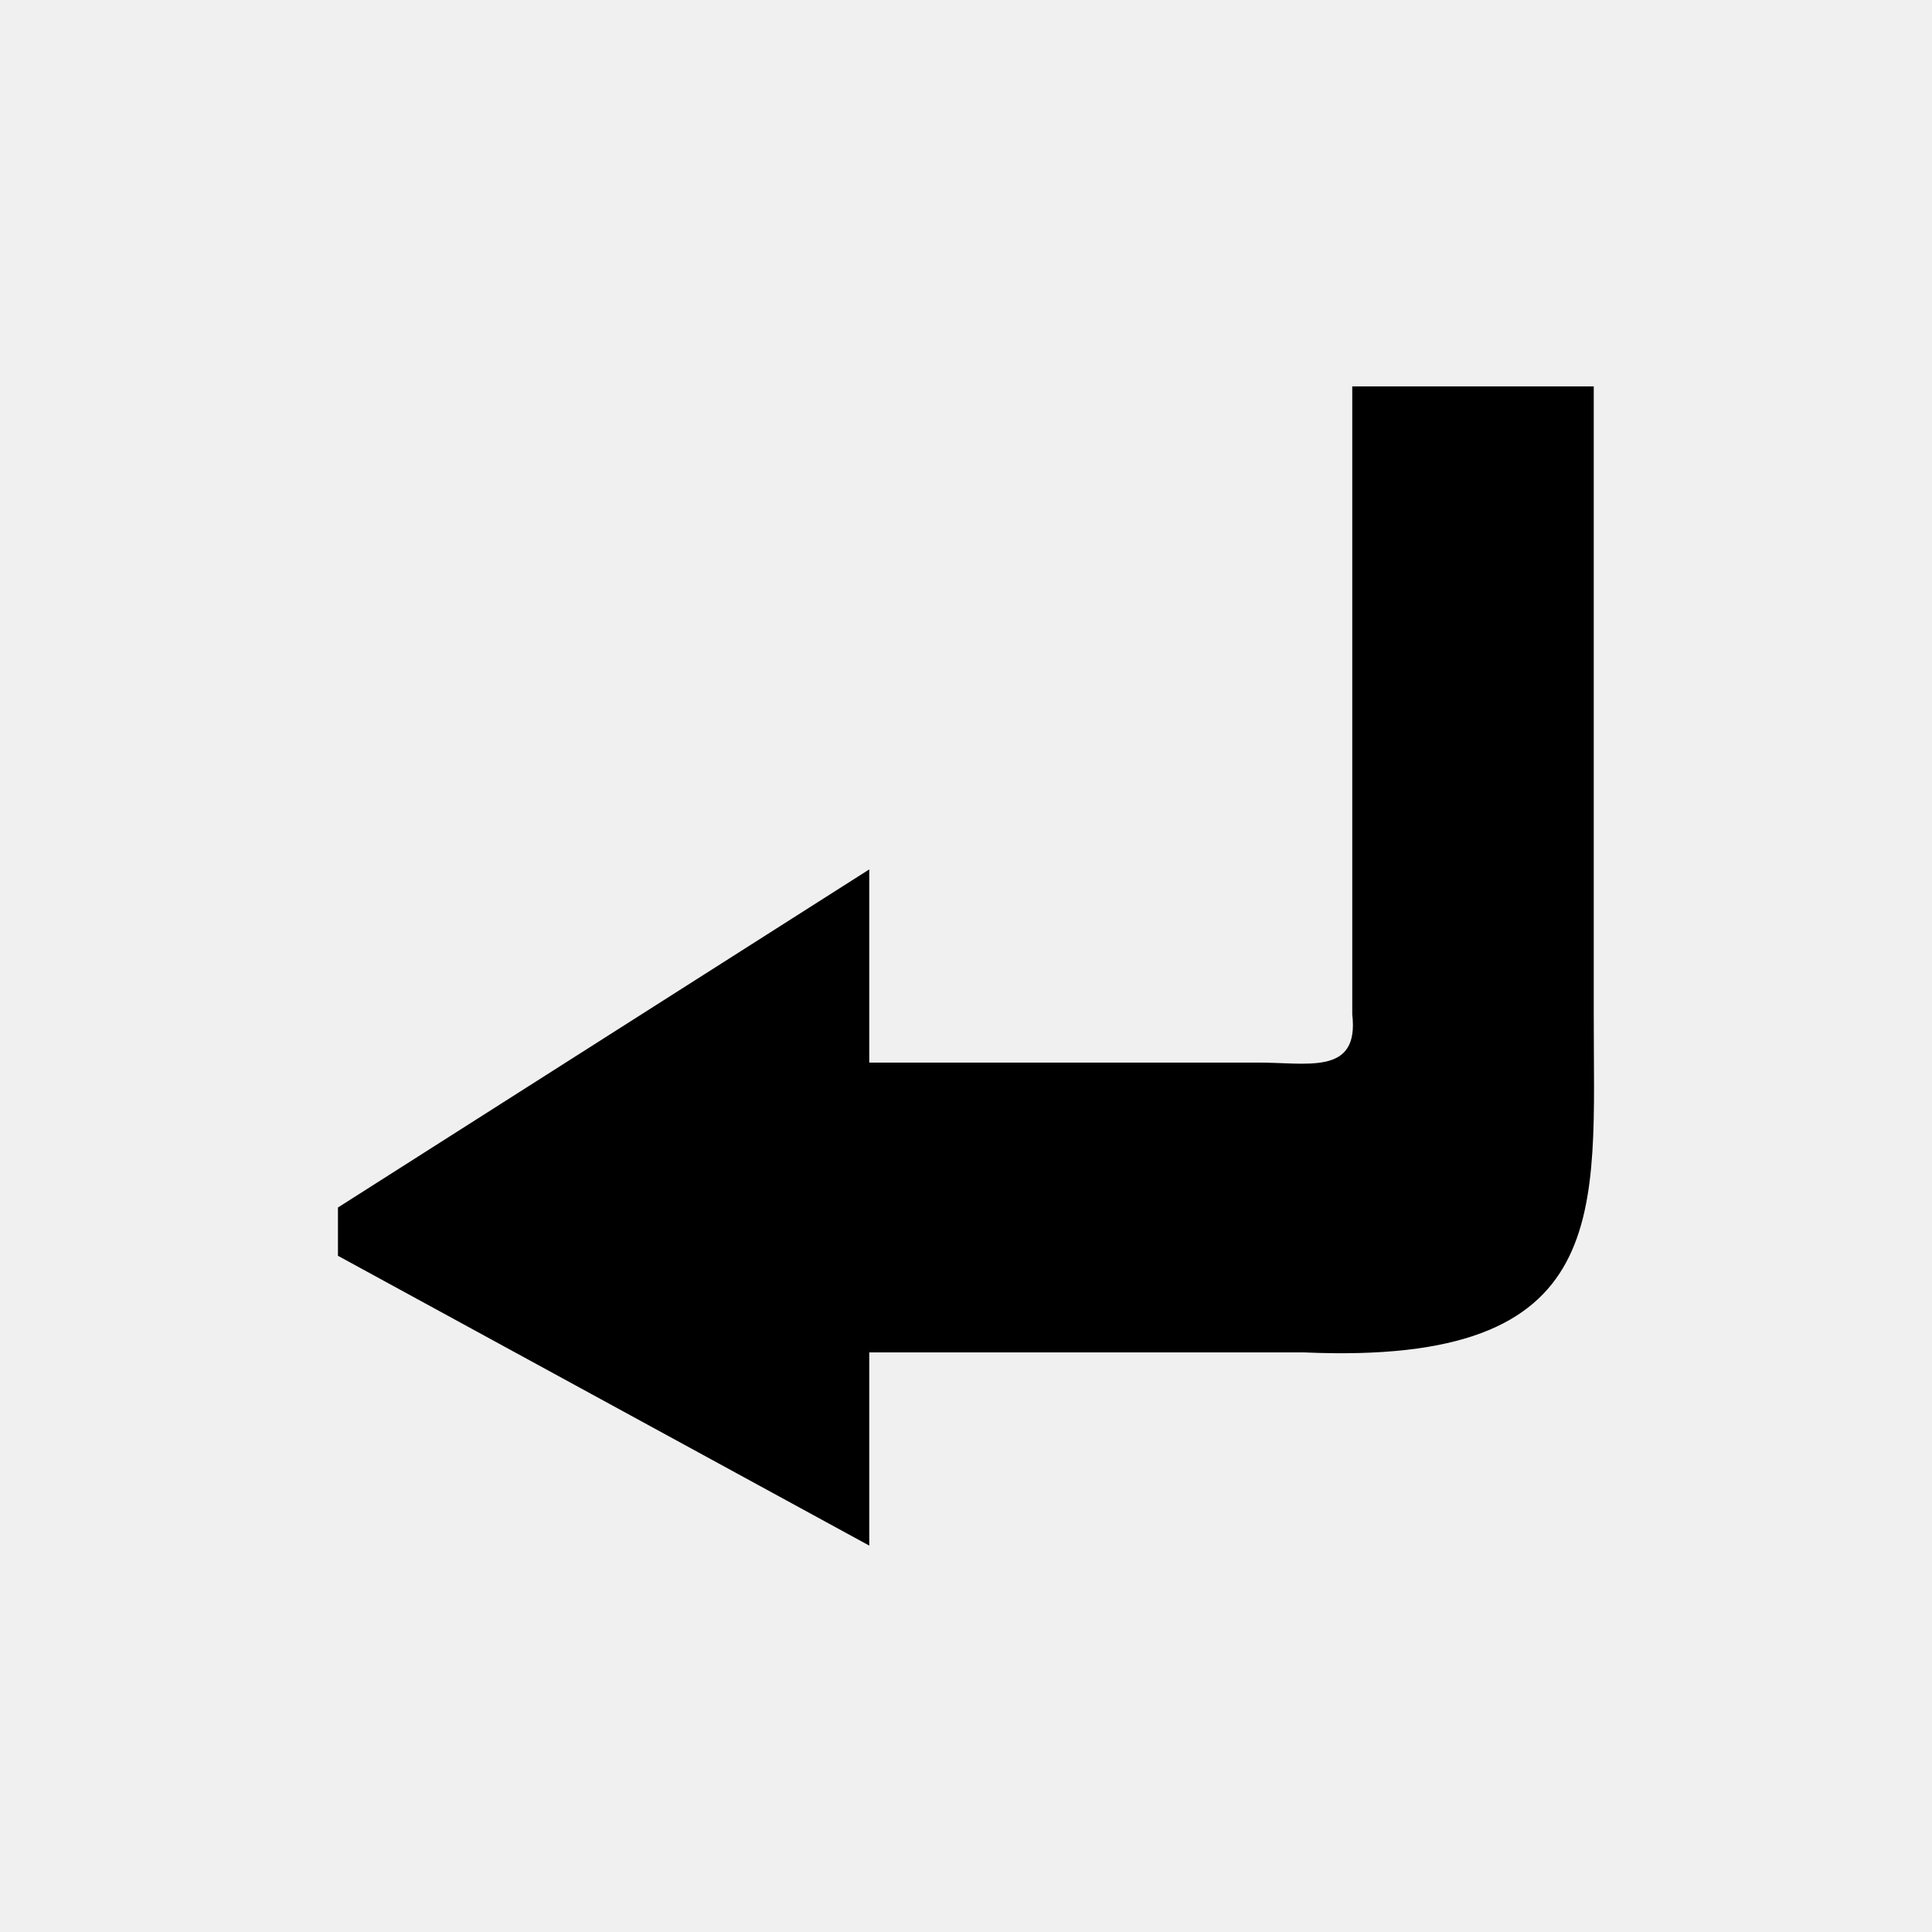
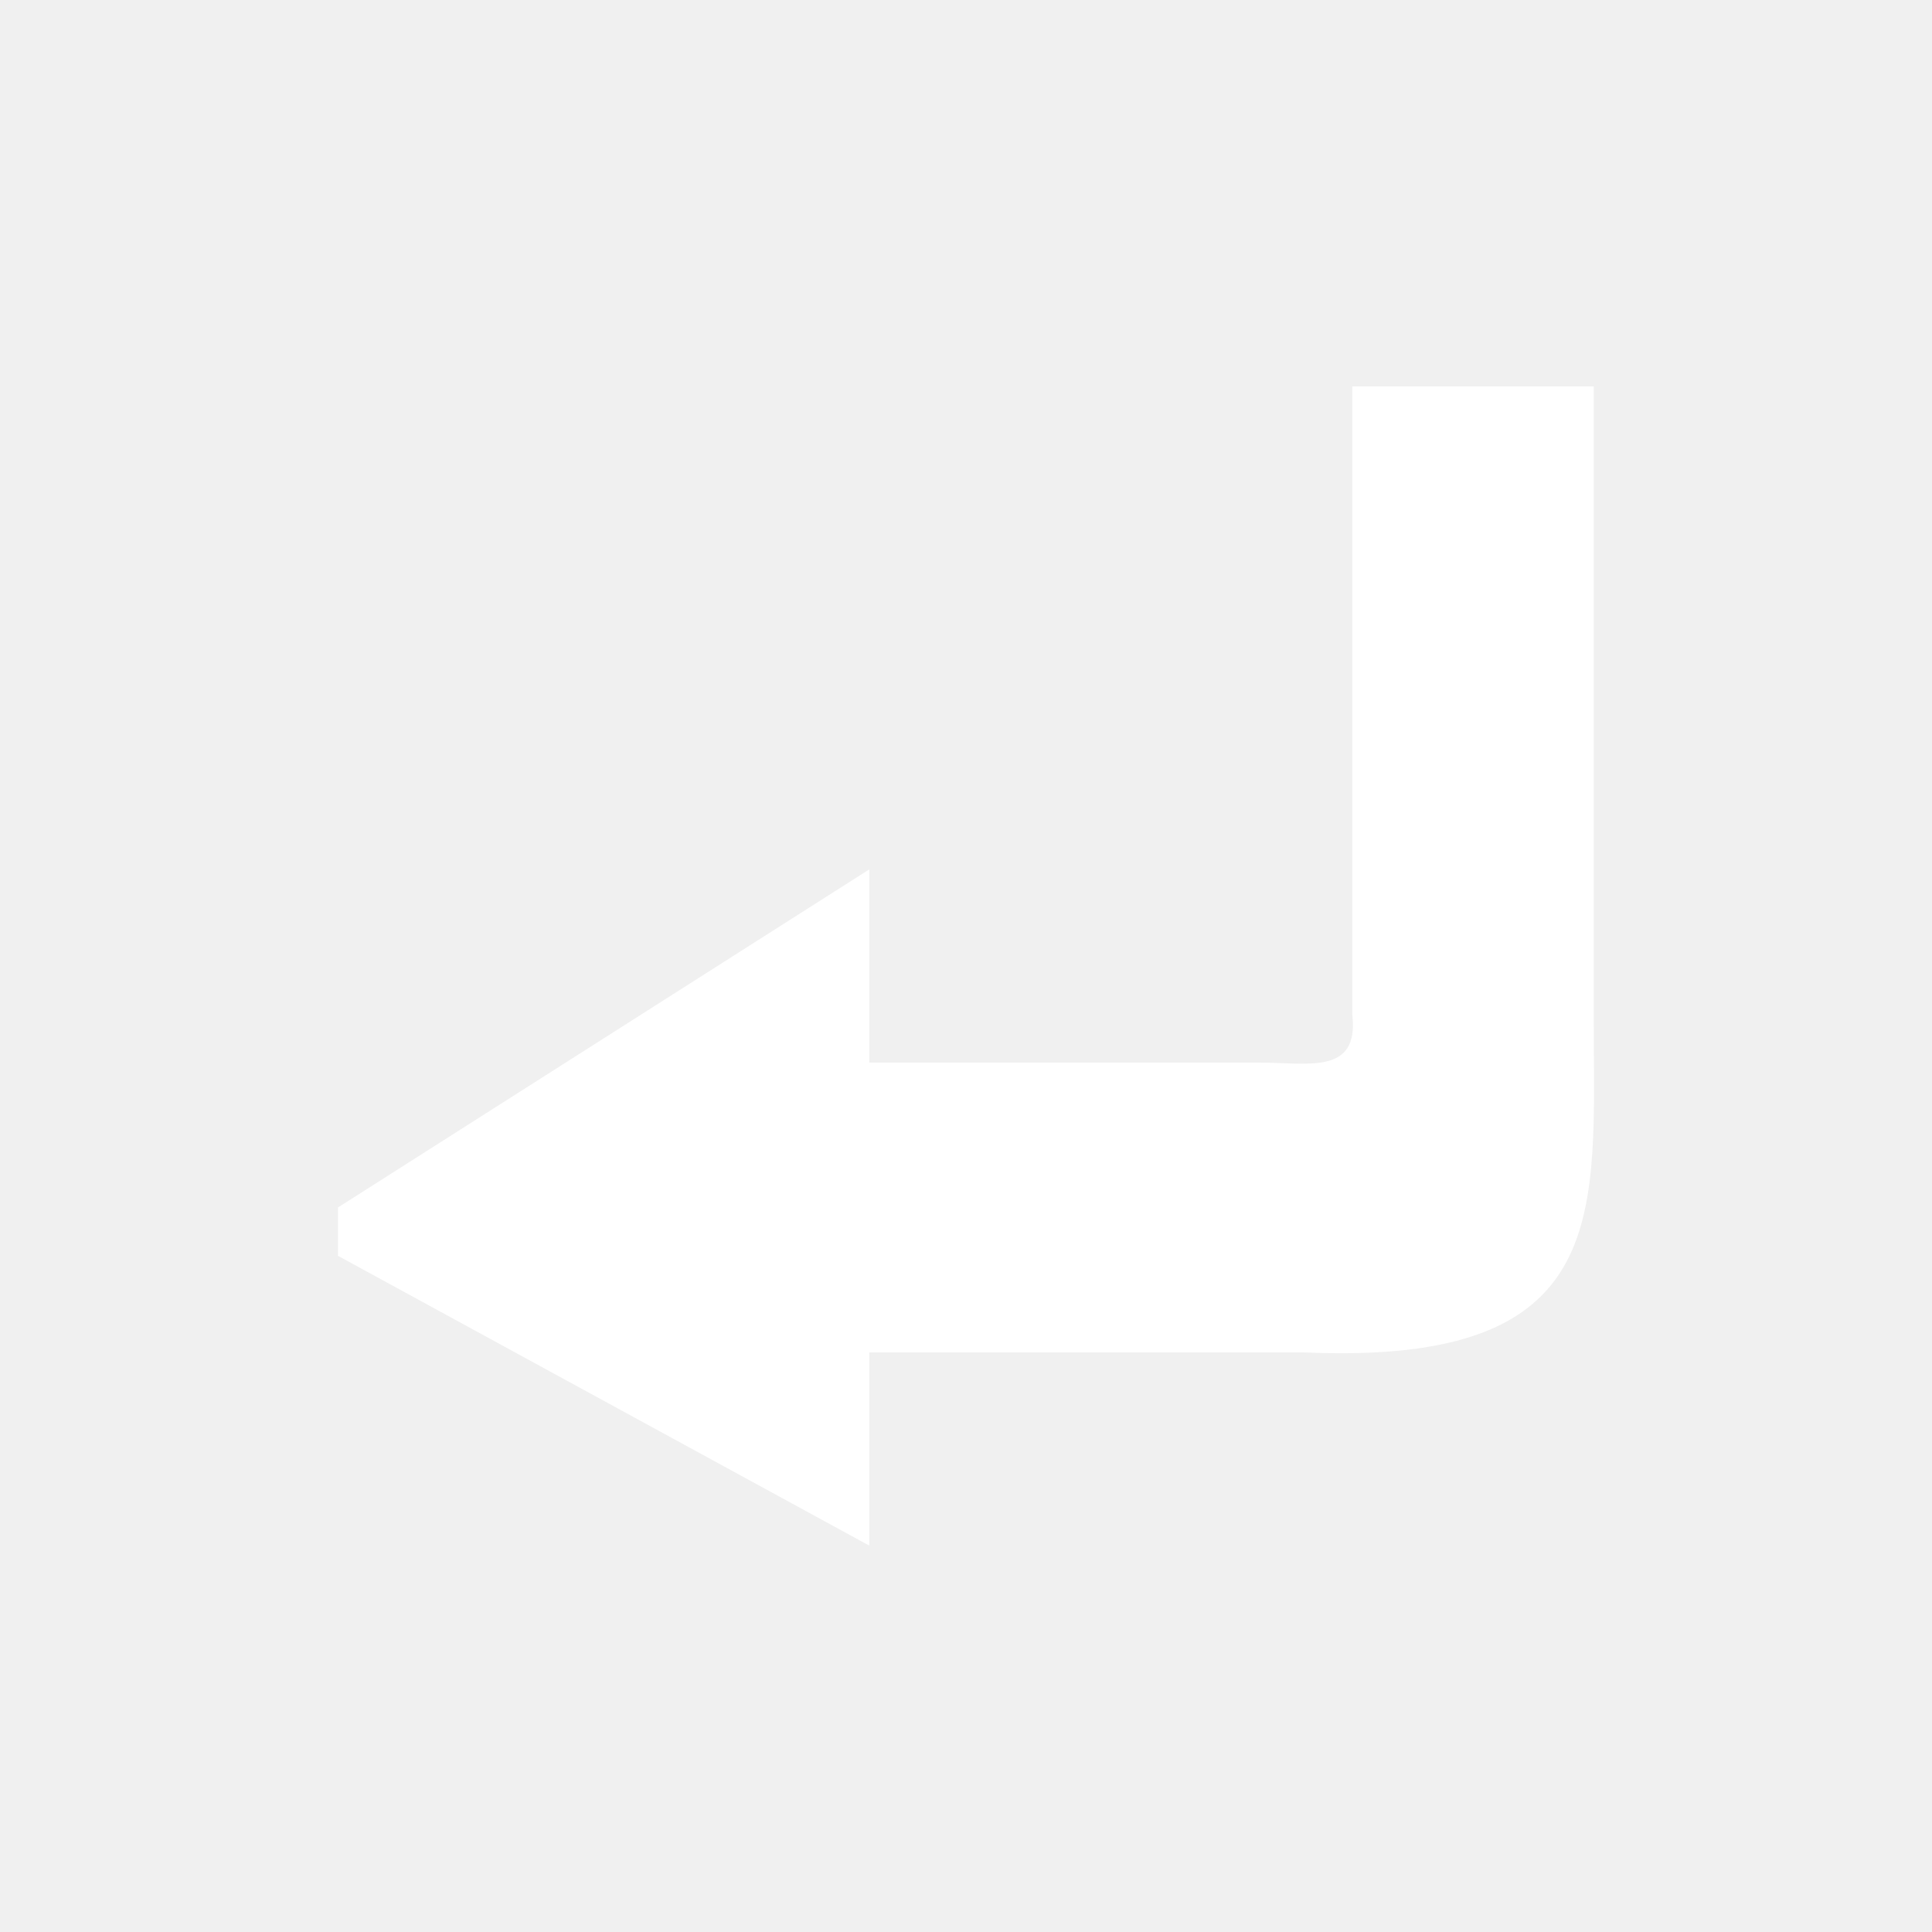
<svg xmlns="http://www.w3.org/2000/svg" version="1.1" id="icon-m-input-methods-enter-layer" x="0px" y="0px" width="40" height="40" viewBox="0 0 40 40" xml:space="preserve">
  <defs id="defs14" />
  <rect y="-8" x="0" id="rect4" height="48" width="48" style="fill:none" />
-   <path style="fill:#000000;fill-opacity:1;stroke:none" d="m 27.997,8 5,0 0,13 c -0.008,4.079 0.484,7.284 -6,7 l -9,0 0,4 -11,-6 0,-1 11,-7 0,4 8,0 c 1.049,-0.012 2.151,0.292 2,-1 z" id="path3778" />
+   <path style="fill:#ffffff;fill-opacity:1;stroke:none" d="m 27.997,8 5,0 0,13 c -0.008,4.079 0.484,7.284 -6,7 l -9,0 0,4 -11,-6 0,-1 11,-7 0,4 8,0 c 1.049,-0.012 2.151,0.292 2,-1 z" id="path3778" />
</svg>
